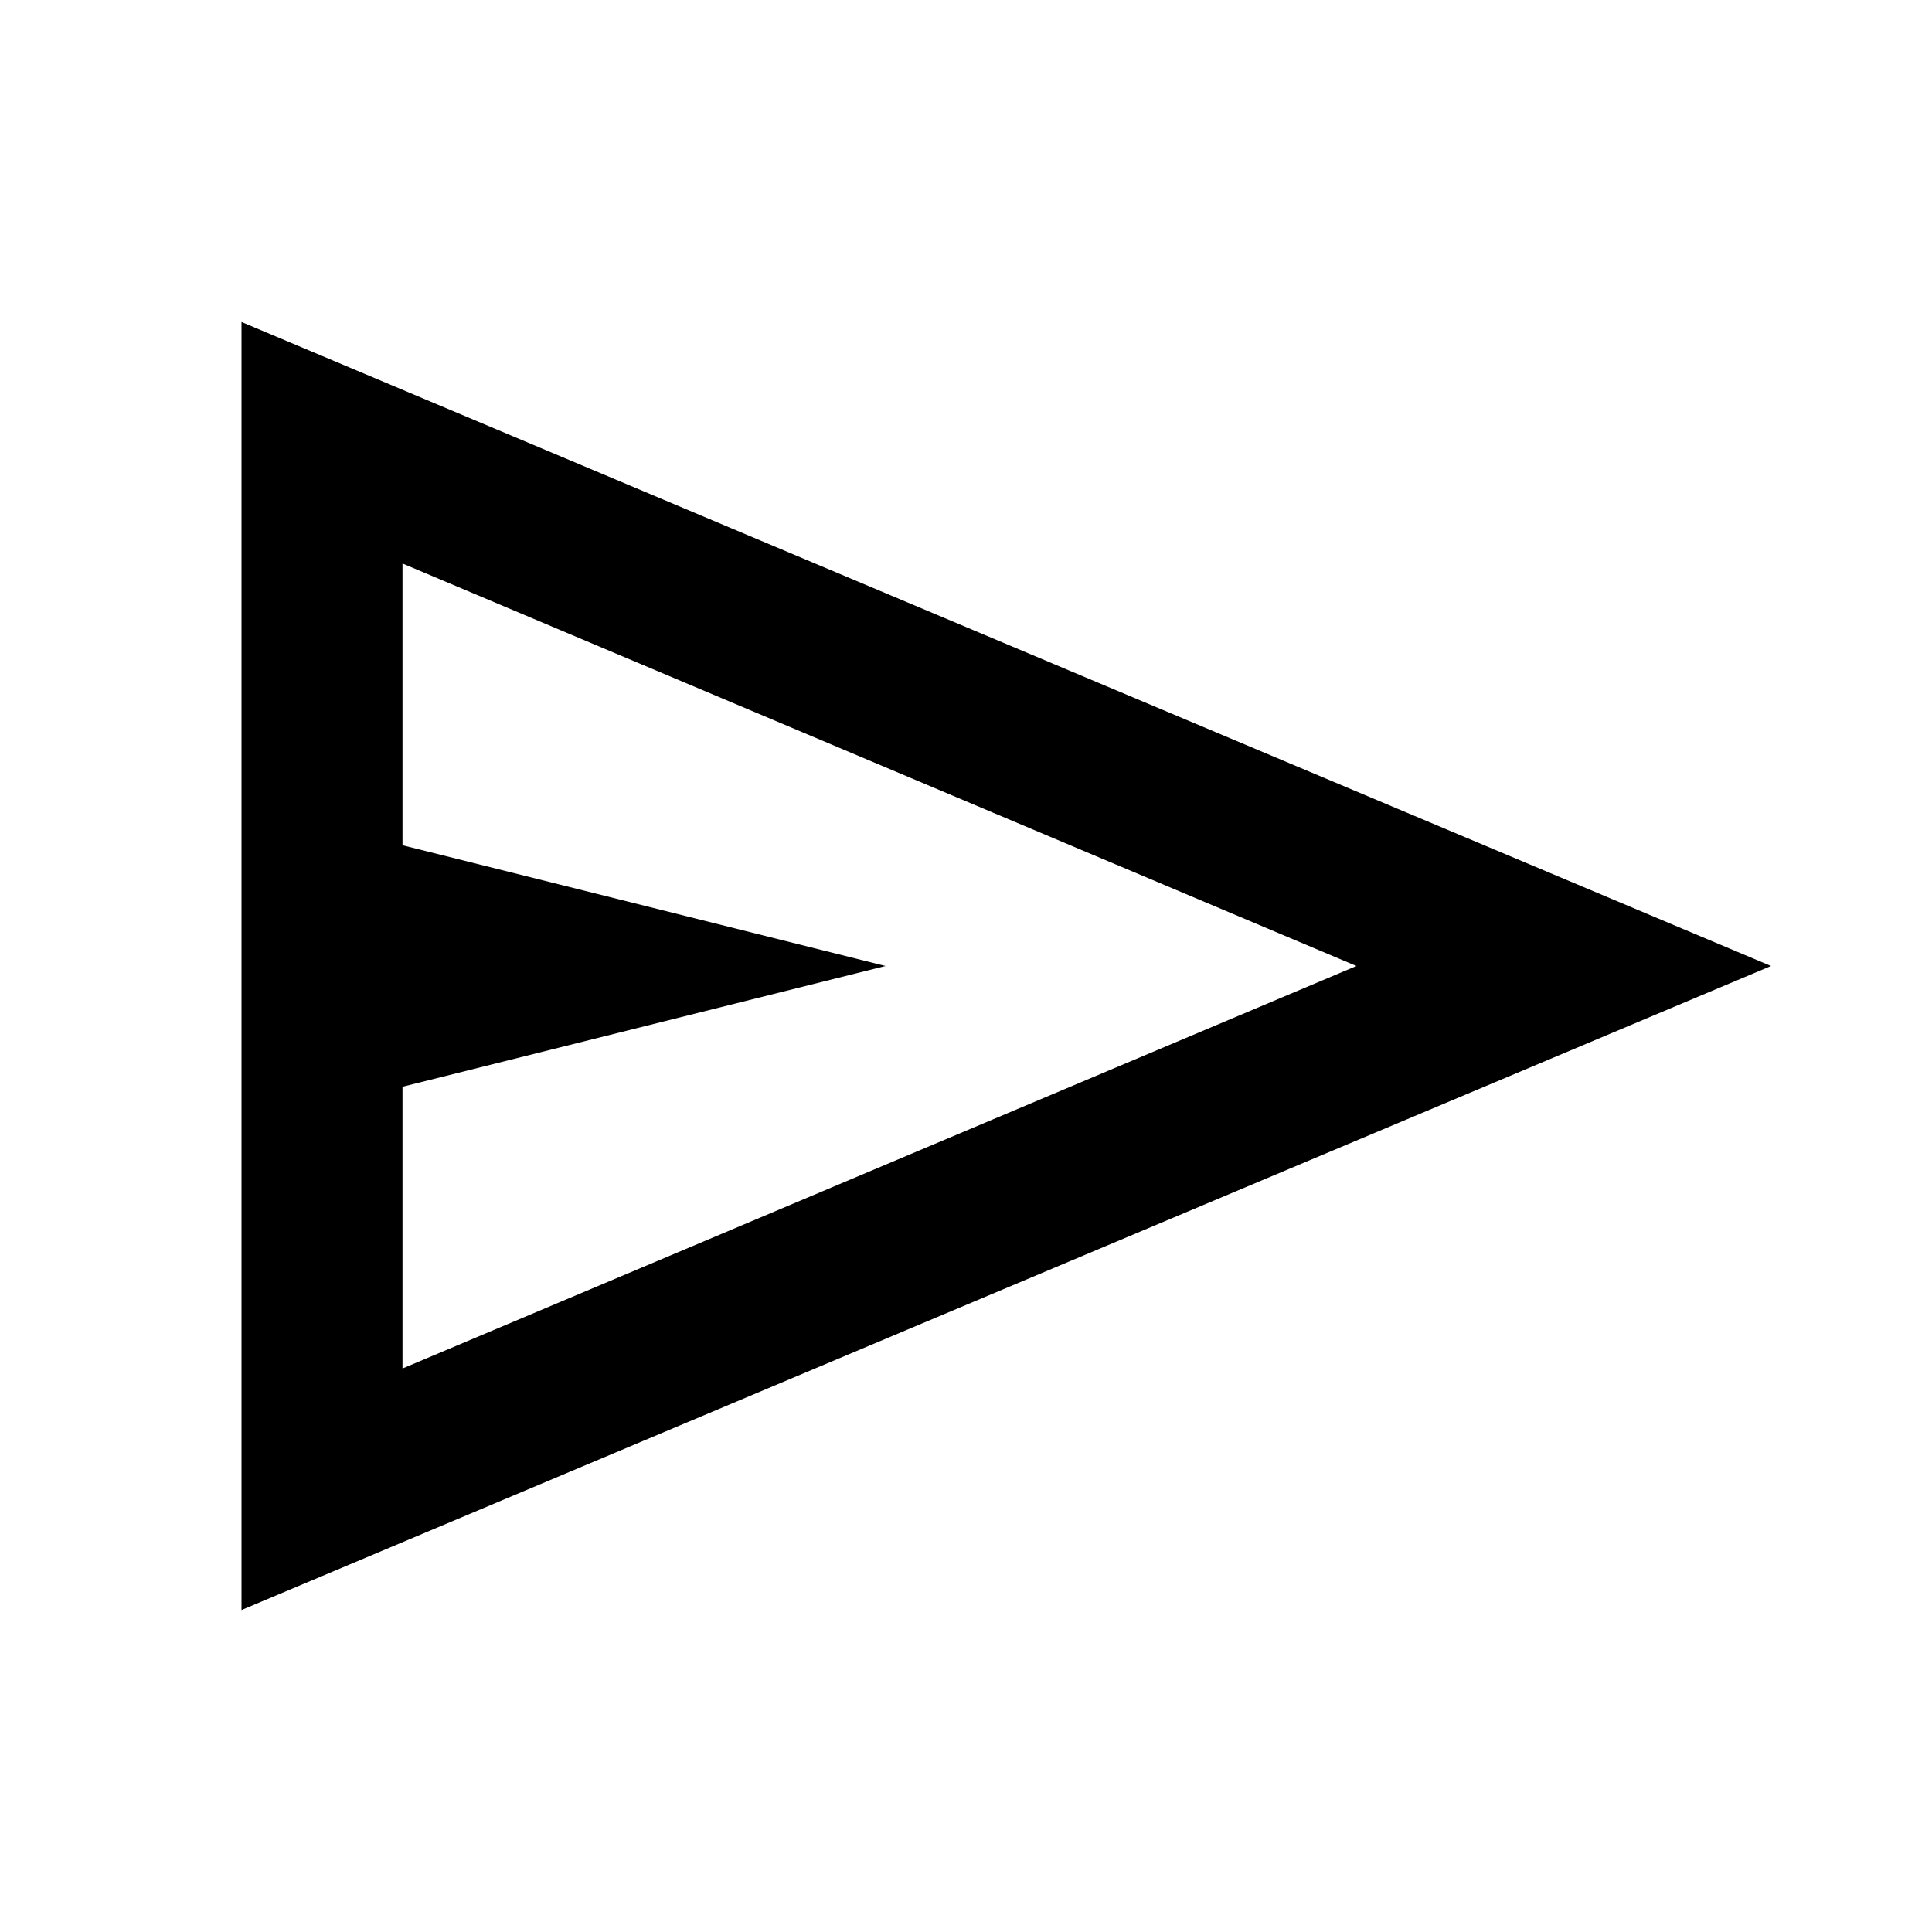
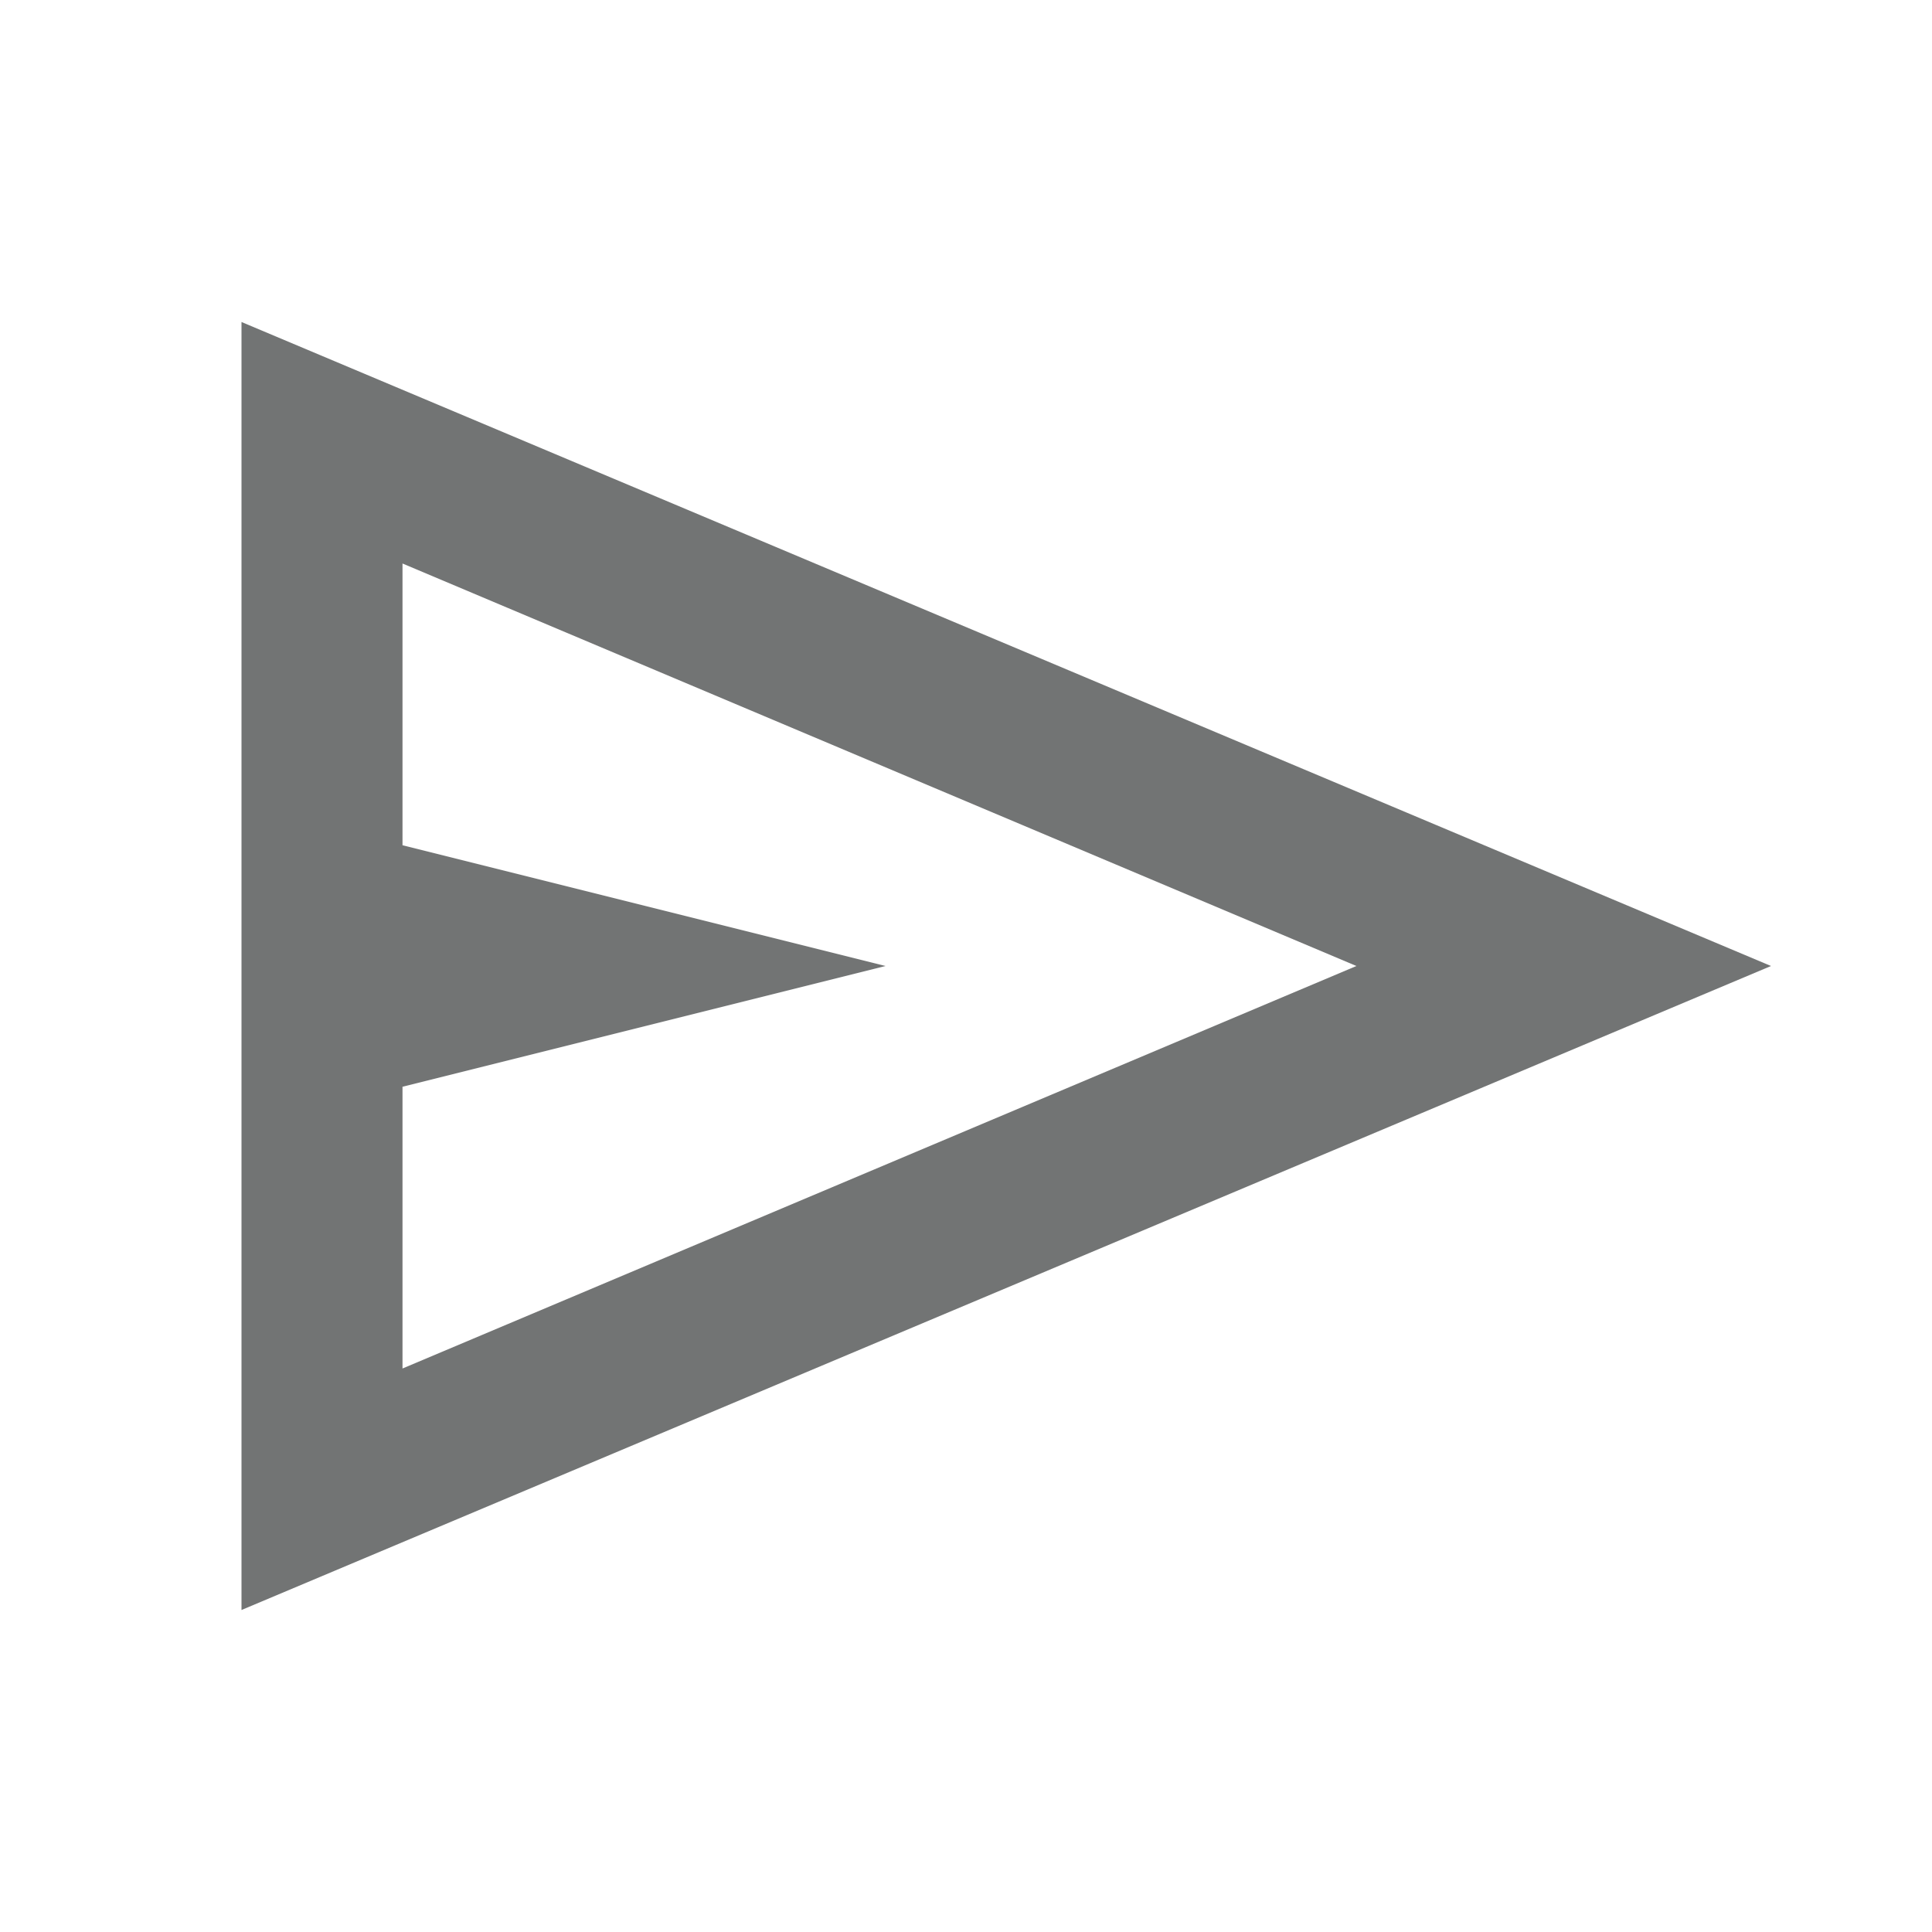
- <svg xmlns="http://www.w3.org/2000/svg" height="24" viewBox="0 -960 960 960" width="24">
+ <svg xmlns="http://www.w3.org/2000/svg" fill="#727474" height="24" viewBox="0 -960 960 960" width="24">
  <path d="M120-160v-640l760 320-760 320Zm80-120 474-200-474-200v140l240 60-240 60v140Zm0 0v-400 400Z" />
</svg>
